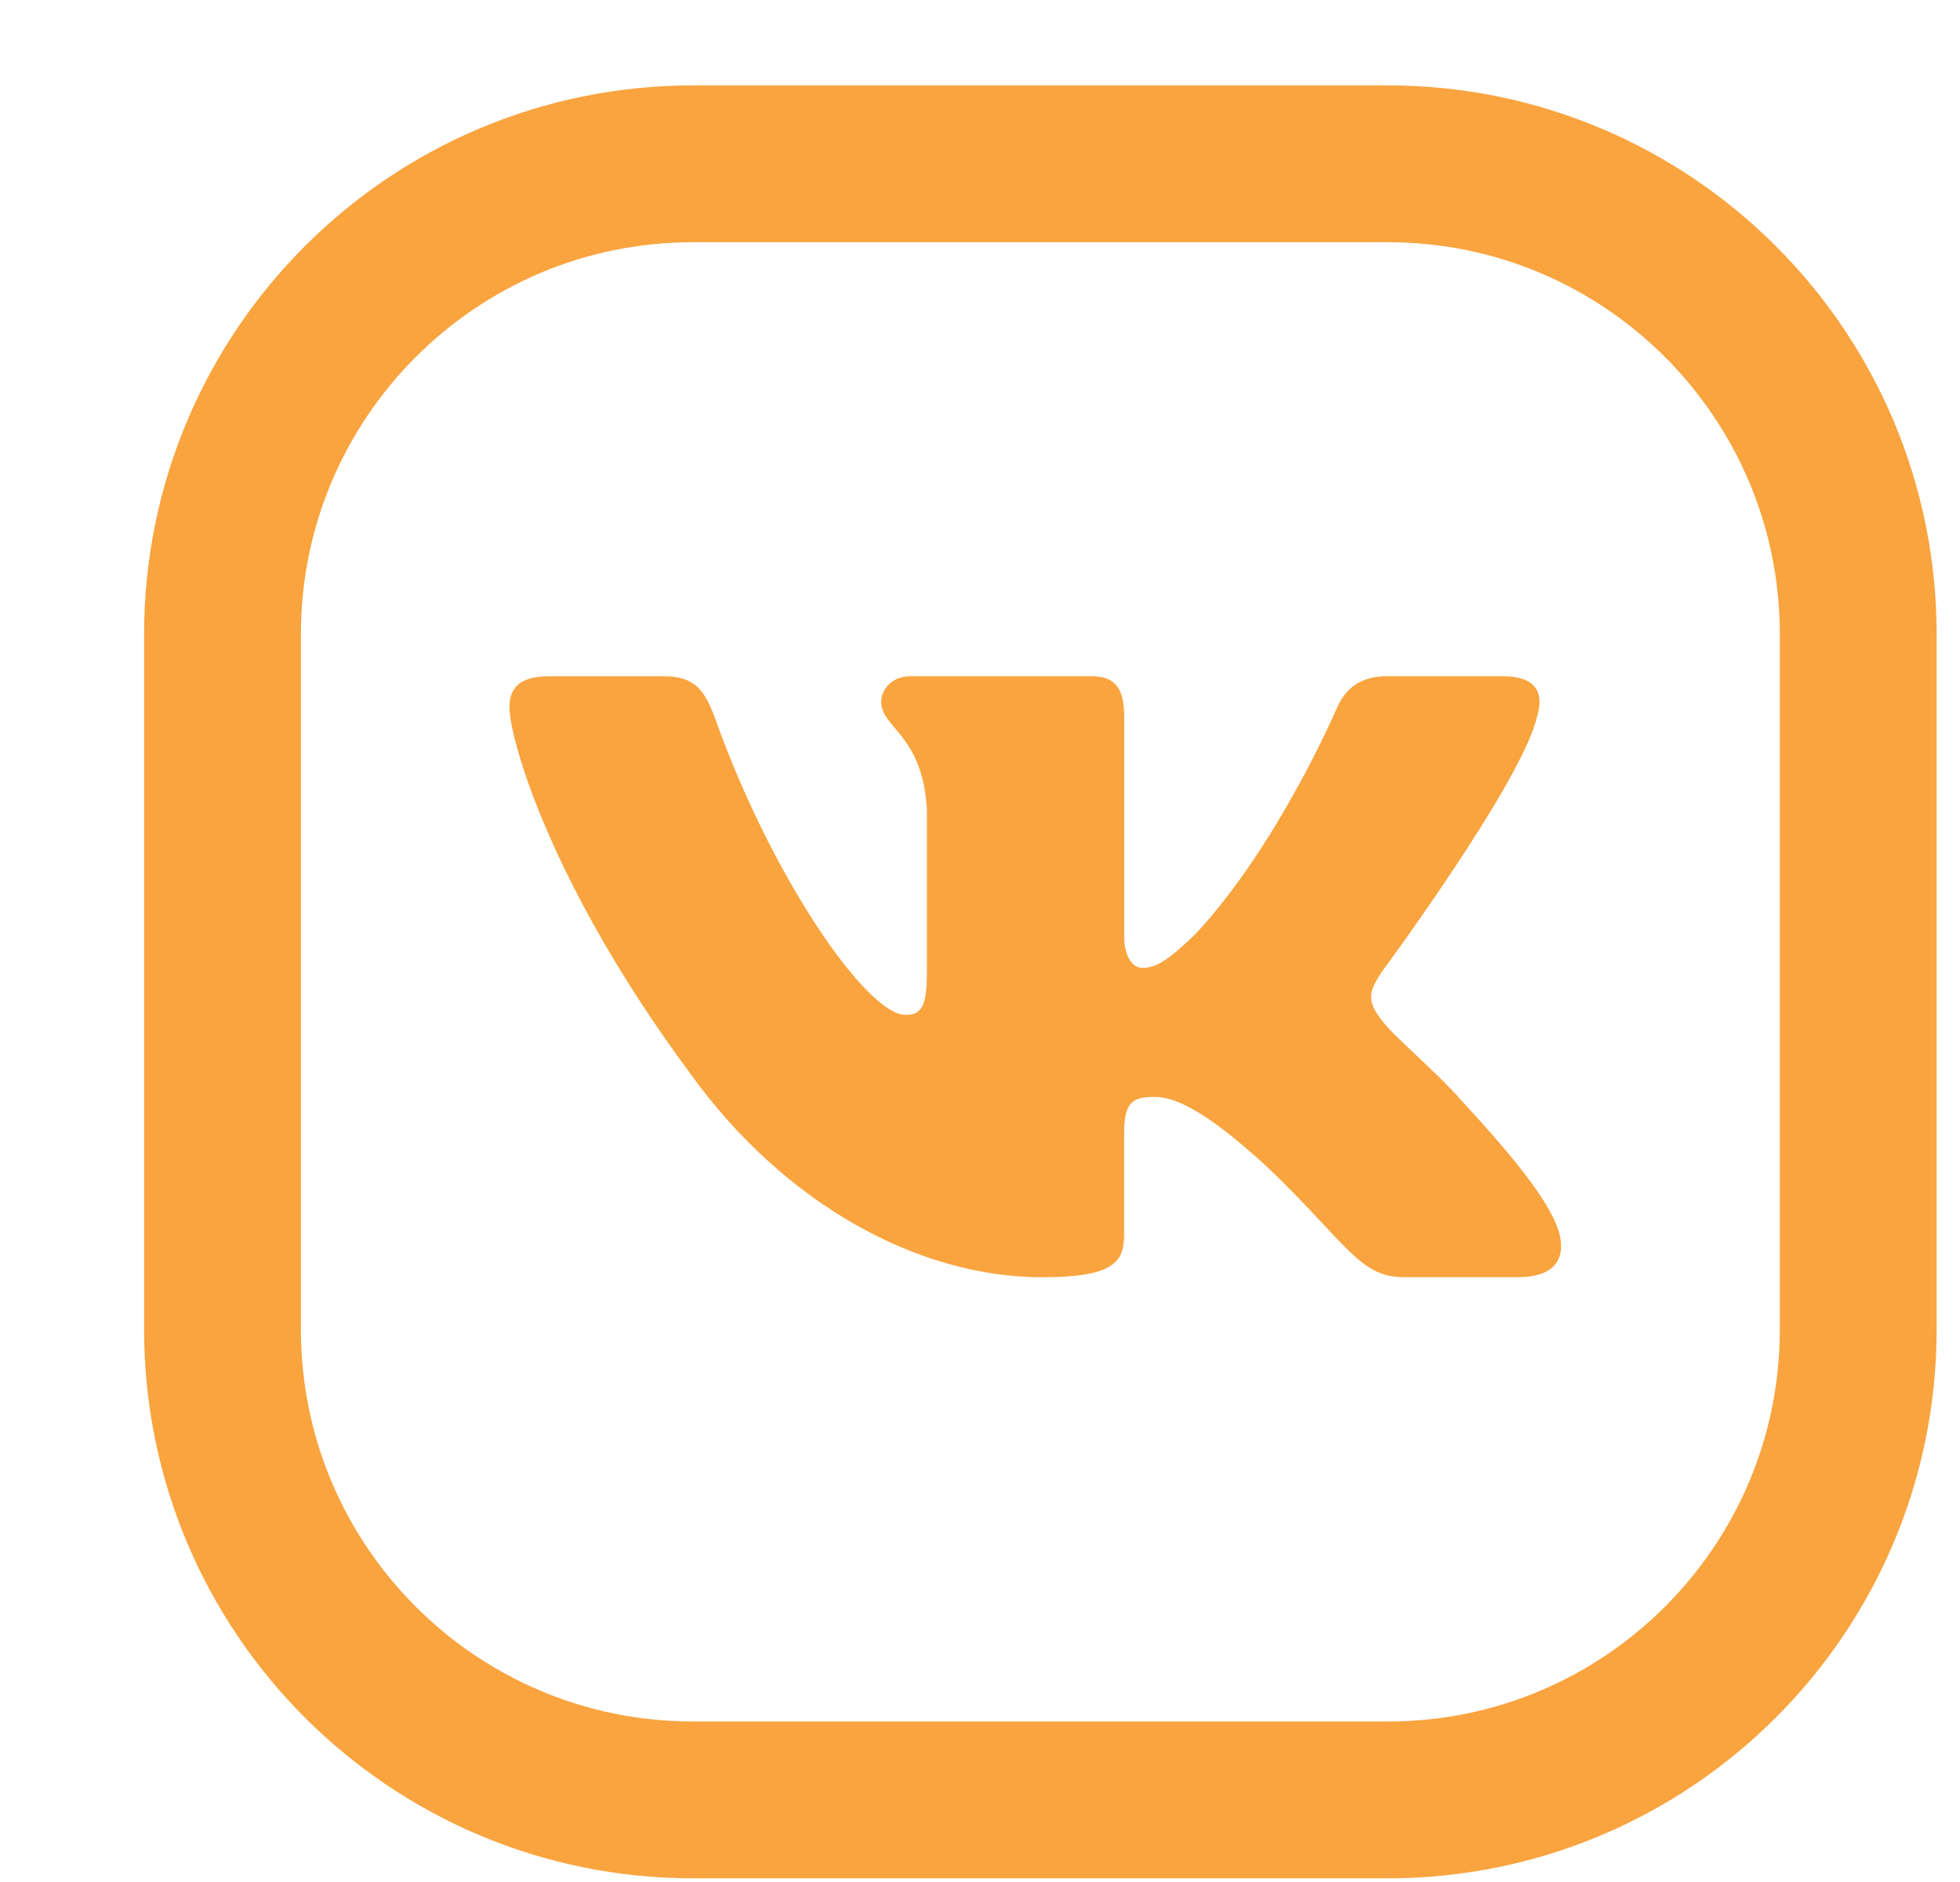
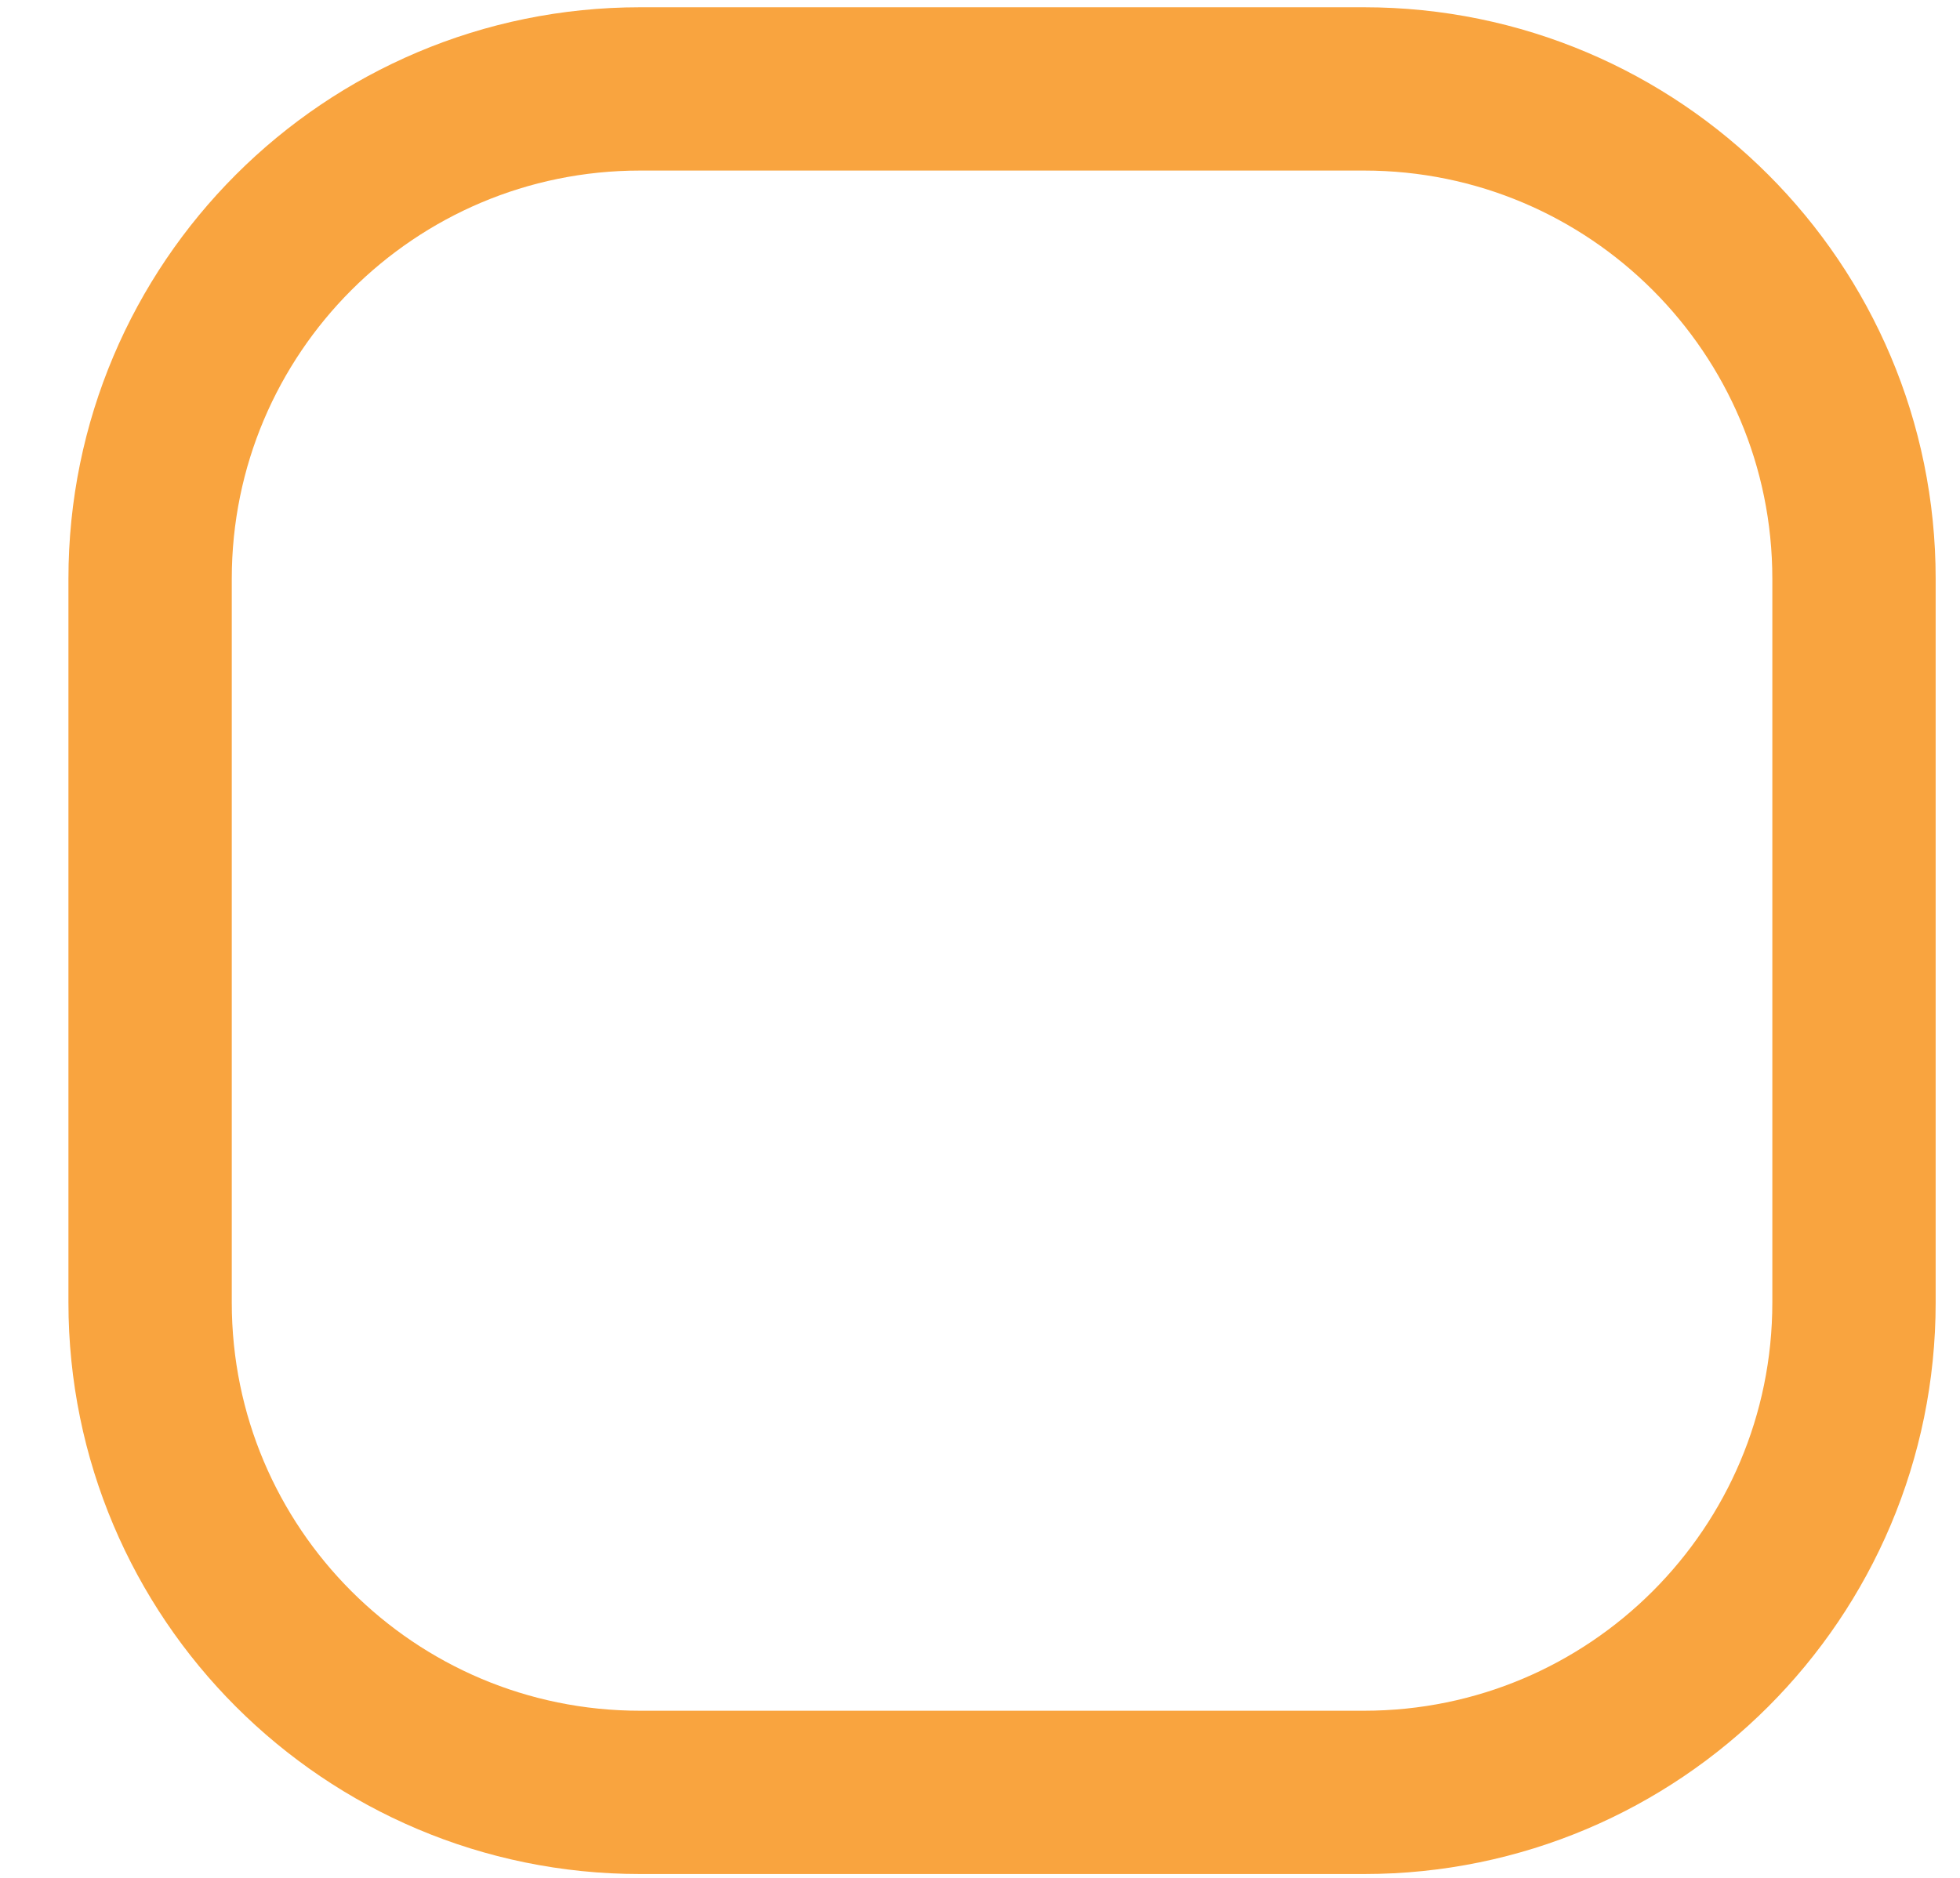
- <svg xmlns="http://www.w3.org/2000/svg" width="25" height="24" viewBox="0 0 25 24" fill="none">
-   <path d="M19.604 9.142C19.698 8.843 19.604 8.623 19.161 8.623H17.693C17.319 8.623 17.149 8.813 17.055 9.022C17.055 9.022 16.308 10.773 15.251 11.908C14.909 12.238 14.754 12.343 14.567 12.343C14.474 12.343 14.339 12.238 14.339 11.939V9.142C14.339 8.783 14.231 8.623 13.92 8.623H11.613C11.38 8.623 11.24 8.789 11.24 8.948C11.24 9.288 11.769 9.366 11.823 10.325V12.403C11.823 12.859 11.738 12.942 11.55 12.942C11.053 12.942 9.843 11.184 9.125 9.172C8.985 8.781 8.844 8.624 8.469 8.624H7.001C6.582 8.624 6.498 8.814 6.498 9.022C6.498 9.397 6.995 11.252 8.815 13.705C10.028 15.38 11.735 16.288 13.291 16.288C14.223 16.288 14.338 16.086 14.338 15.739V14.472C14.338 14.069 14.428 13.988 14.723 13.988C14.94 13.988 15.313 14.094 16.184 14.901C17.179 15.858 17.343 16.287 17.902 16.287H19.37C19.789 16.287 19.998 16.086 19.878 15.688C19.746 15.292 19.27 14.715 18.64 14.033C18.297 13.644 17.785 13.226 17.629 13.016C17.412 12.746 17.474 12.627 17.629 12.388C17.63 12.389 19.418 9.966 19.604 9.142Z" fill="#F9A43F" />
-   <rect x="2.838" y="2.089" width="20.864" height="20.864" rx="6" stroke="#F9A43F" stroke-width="2" />
+ <svg xmlns="http://www.w3.org/2000/svg" width="24" height="23" viewBox="0 0 24 23" fill="none">
+   <rect x="1.838" y="1.089" width="20.864" height="20.864" rx="6" stroke="#F9A43F" stroke-width="2" />
</svg>
